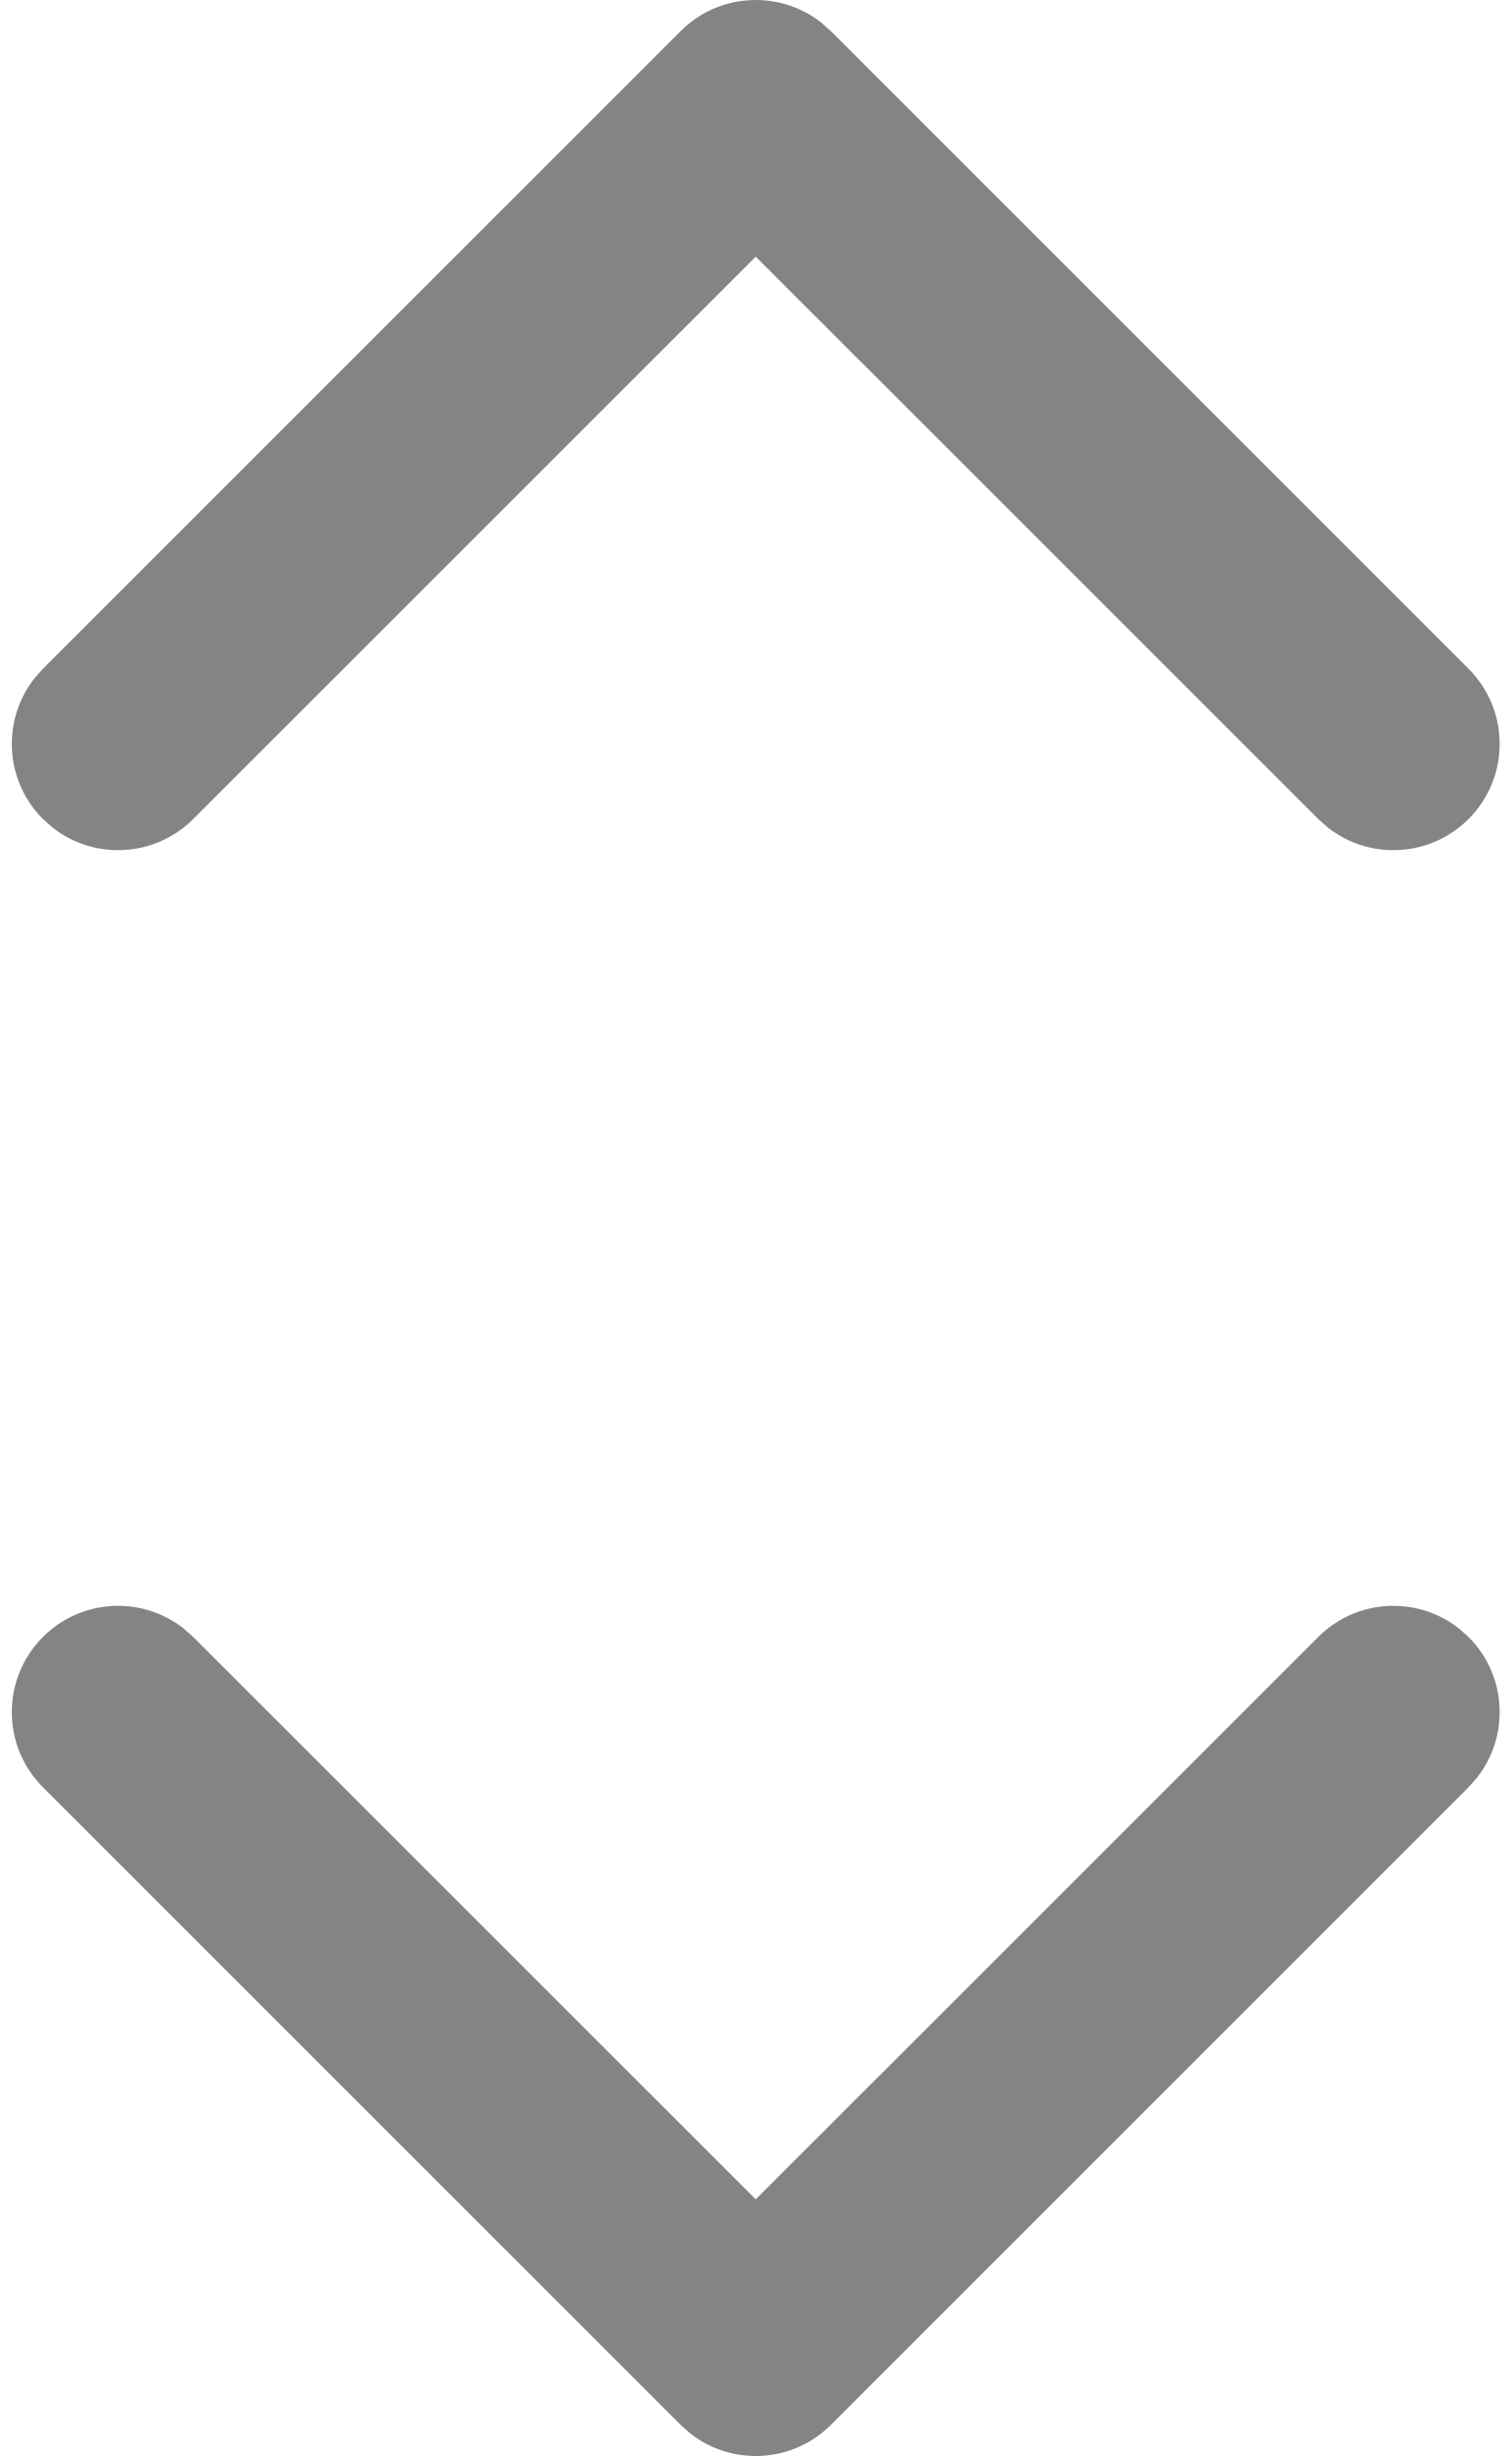
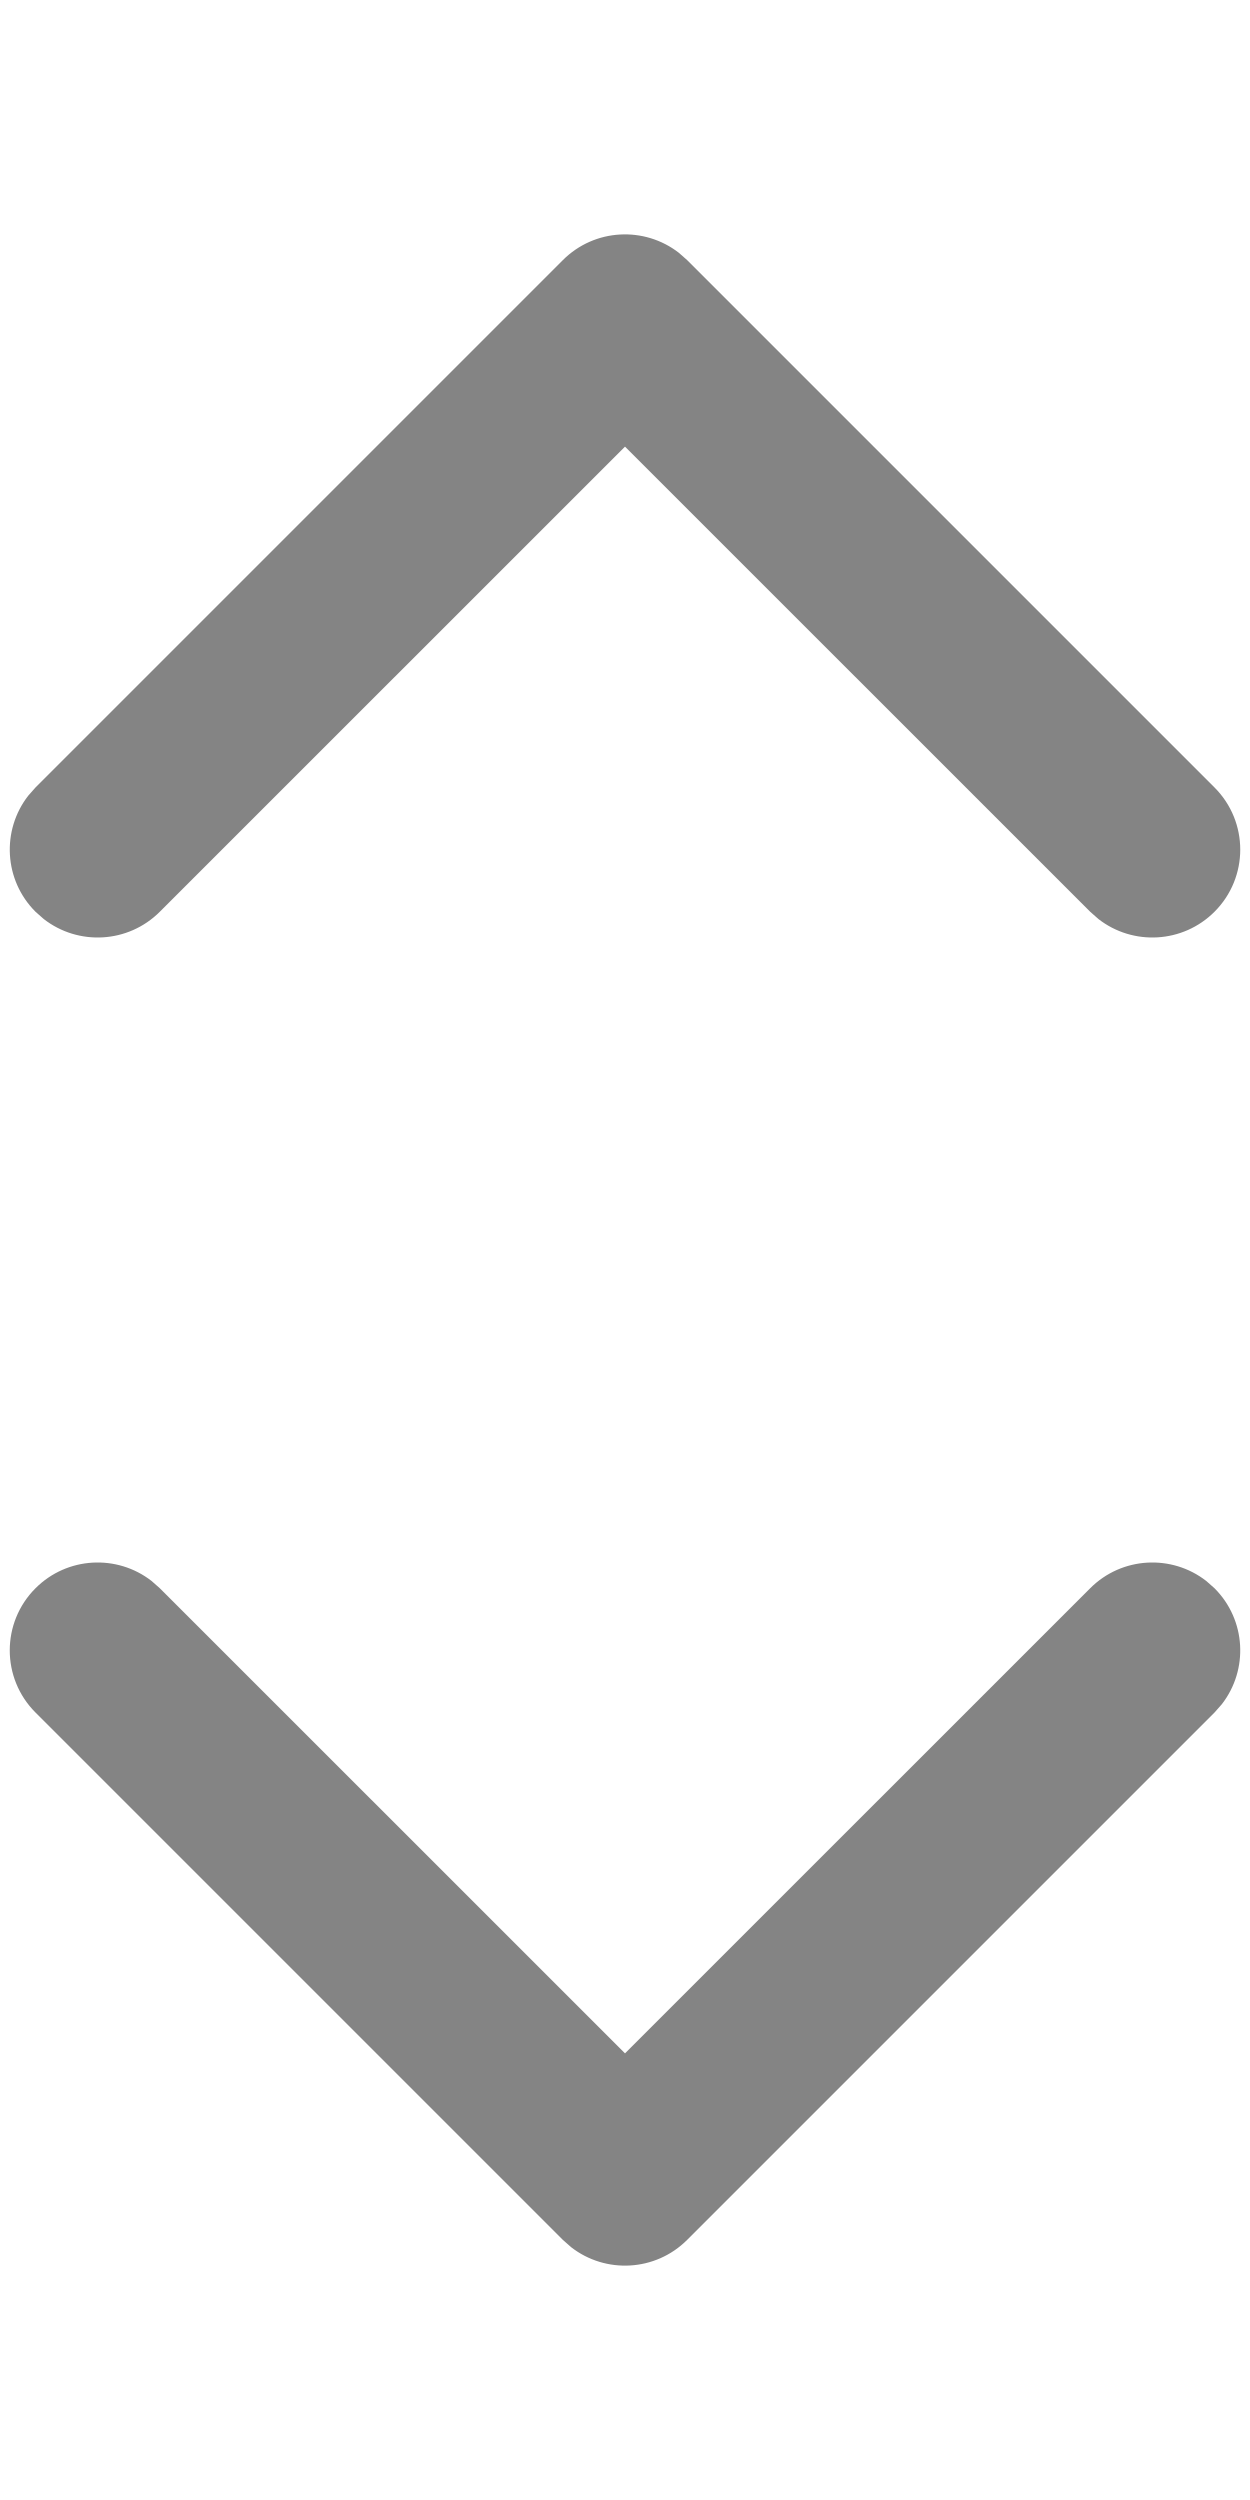
- <svg xmlns="http://www.w3.org/2000/svg" width="32" height="52" viewBox="0 0 32 52" fill="none">
+ <svg xmlns="http://www.w3.org/2000/svg" width="20" height="40" viewBox="0 0 32 52" fill="none">
  <path fill-rule="evenodd" clip-rule="evenodd" d="M0.909 34.659C1.72 33.848 2.996 33.785 3.879 34.472L4.091 34.659L16 46.566L27.909 34.659C28.72 33.848 29.996 33.785 30.879 34.472L31.091 34.659C31.902 35.47 31.965 36.746 31.278 37.629L31.091 37.841L17.591 51.341C16.78 52.152 15.504 52.215 14.621 51.528L14.409 51.341L0.909 37.841C0.03 36.962 0.03 35.538 0.909 34.659Z" fill="#848484" />
  <path fill-rule="evenodd" clip-rule="evenodd" d="M31.091 17.341C30.28 18.152 29.004 18.215 28.121 17.528L27.909 17.341L16 5.434L4.091 17.341C3.28 18.152 2.004 18.215 1.121 17.528L0.909 17.341C0.098 16.53 0.036 15.254 0.722 14.371L0.909 14.159L14.409 0.659C15.22 -0.152 16.496 -0.214 17.379 0.472L17.591 0.659L31.091 14.159C31.97 15.038 31.97 16.462 31.091 17.341Z" fill="#848484" />
</svg>
